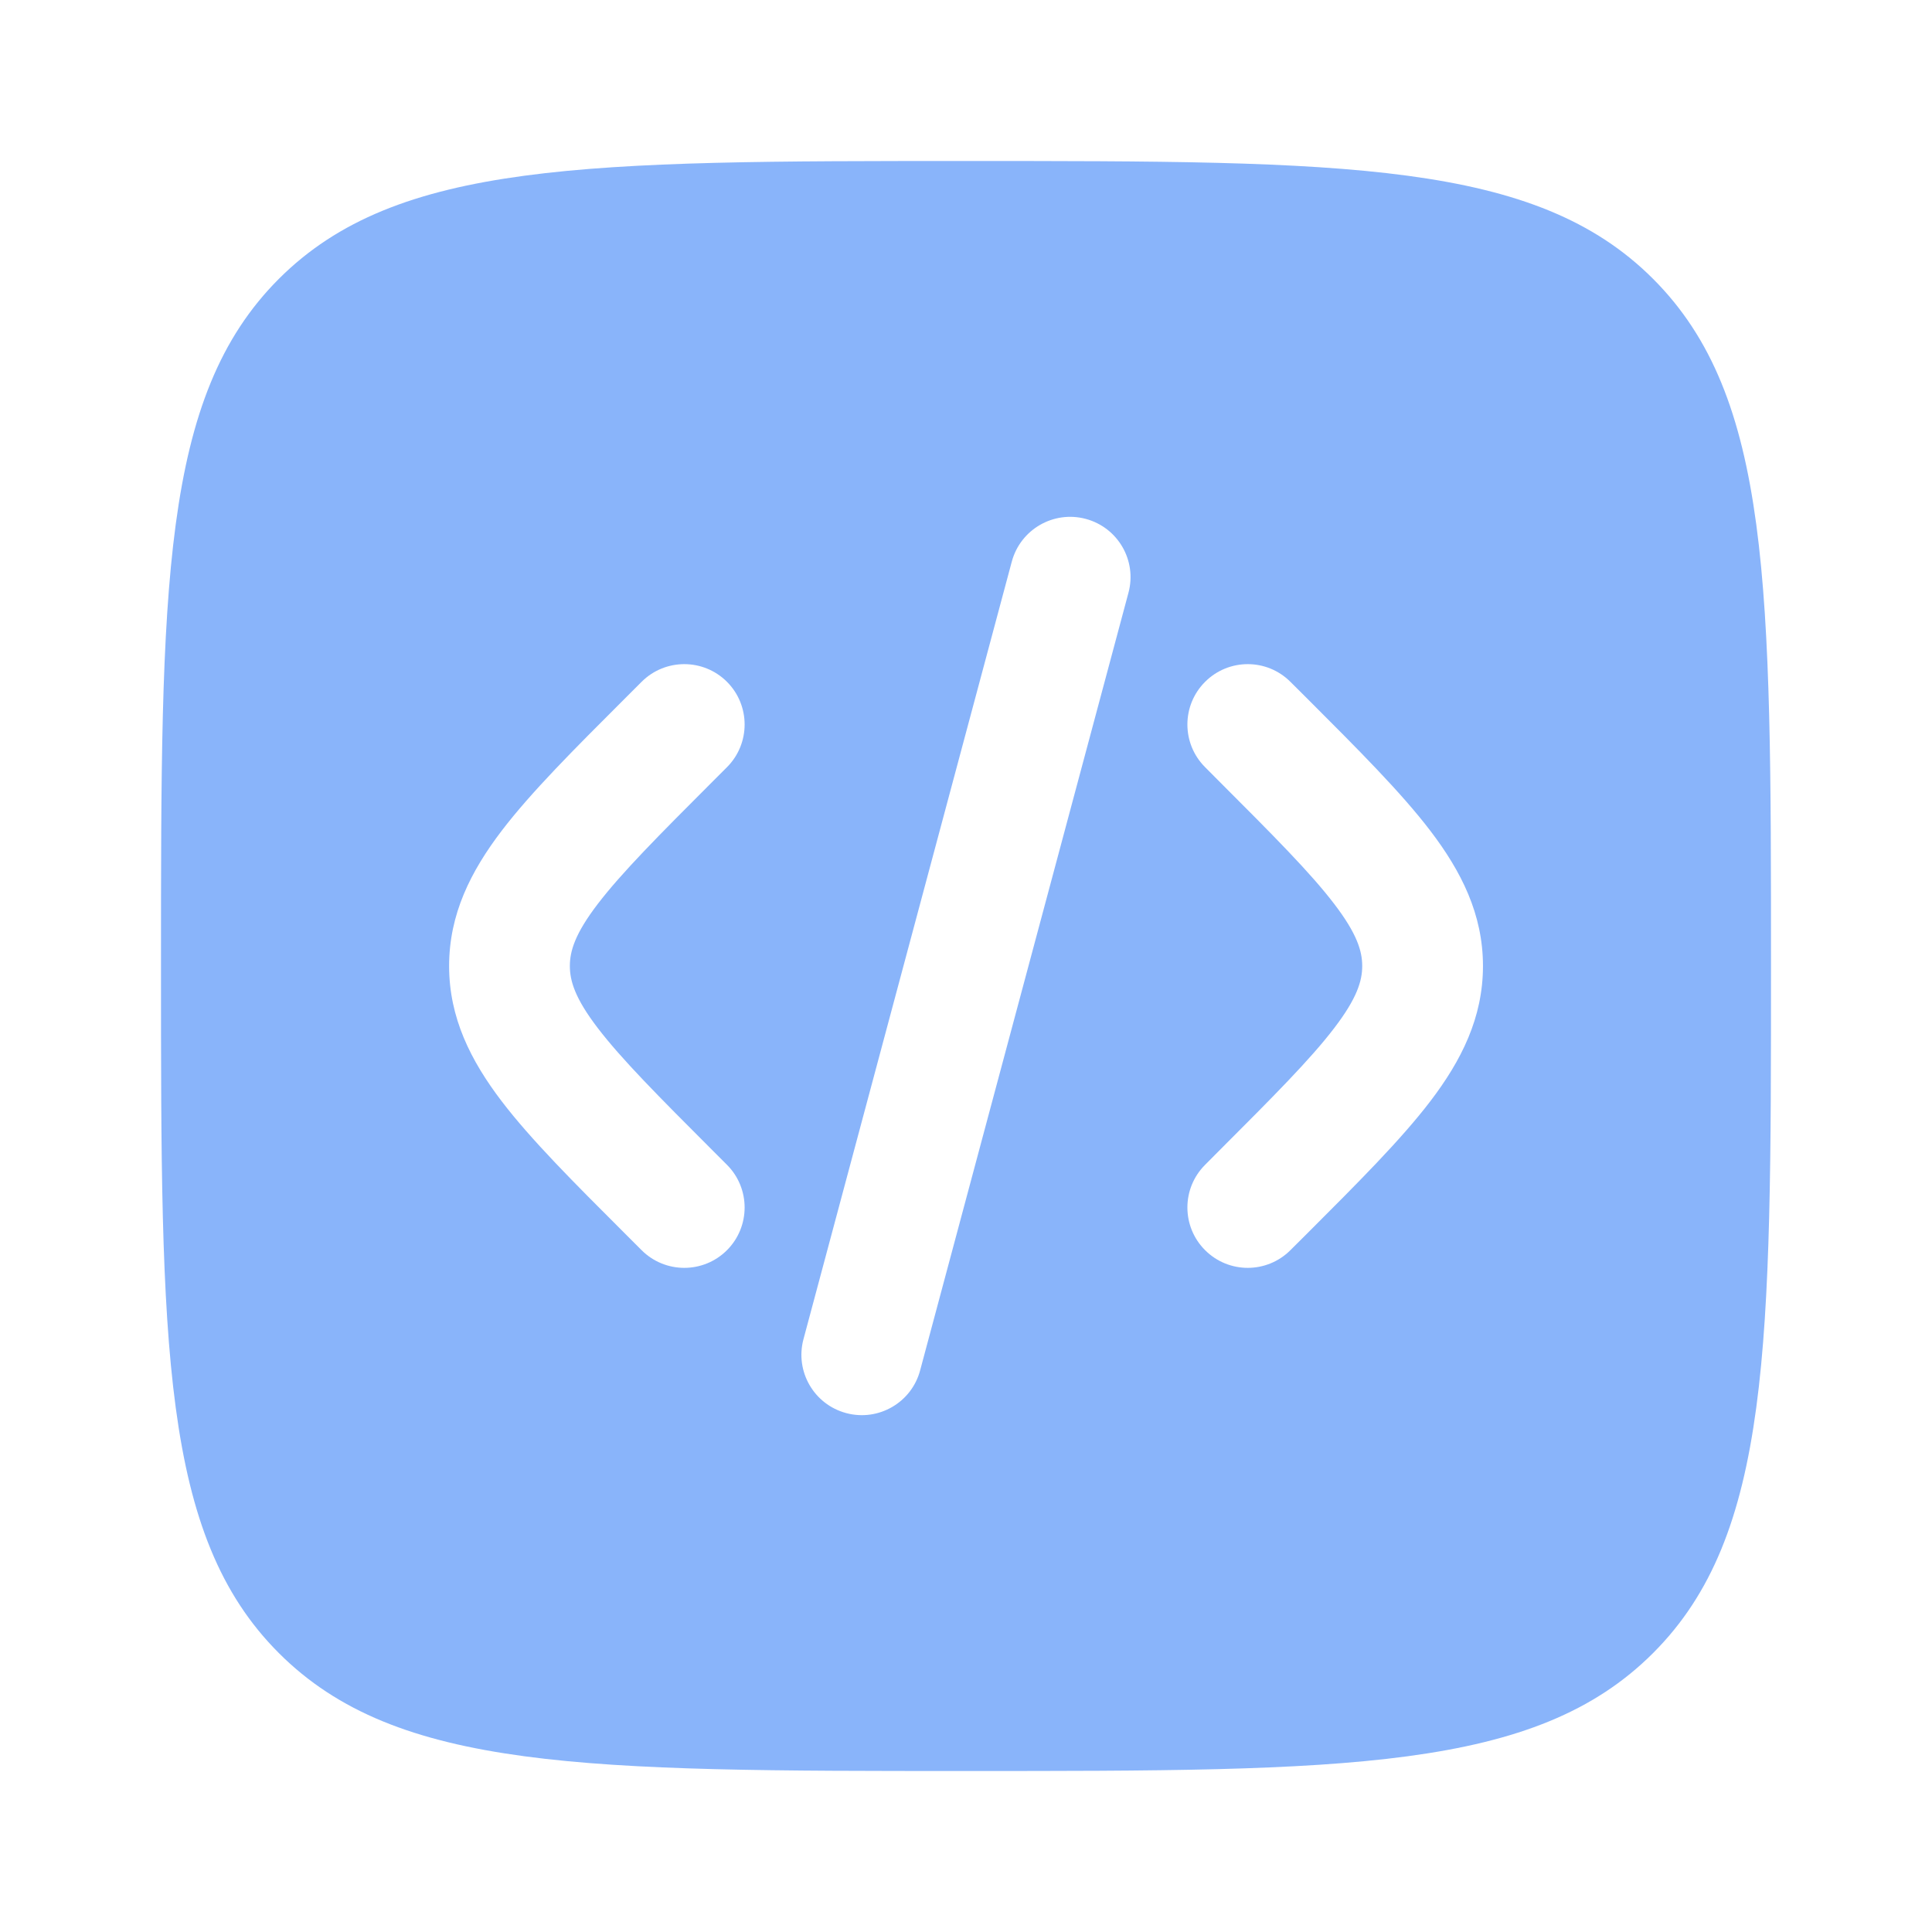
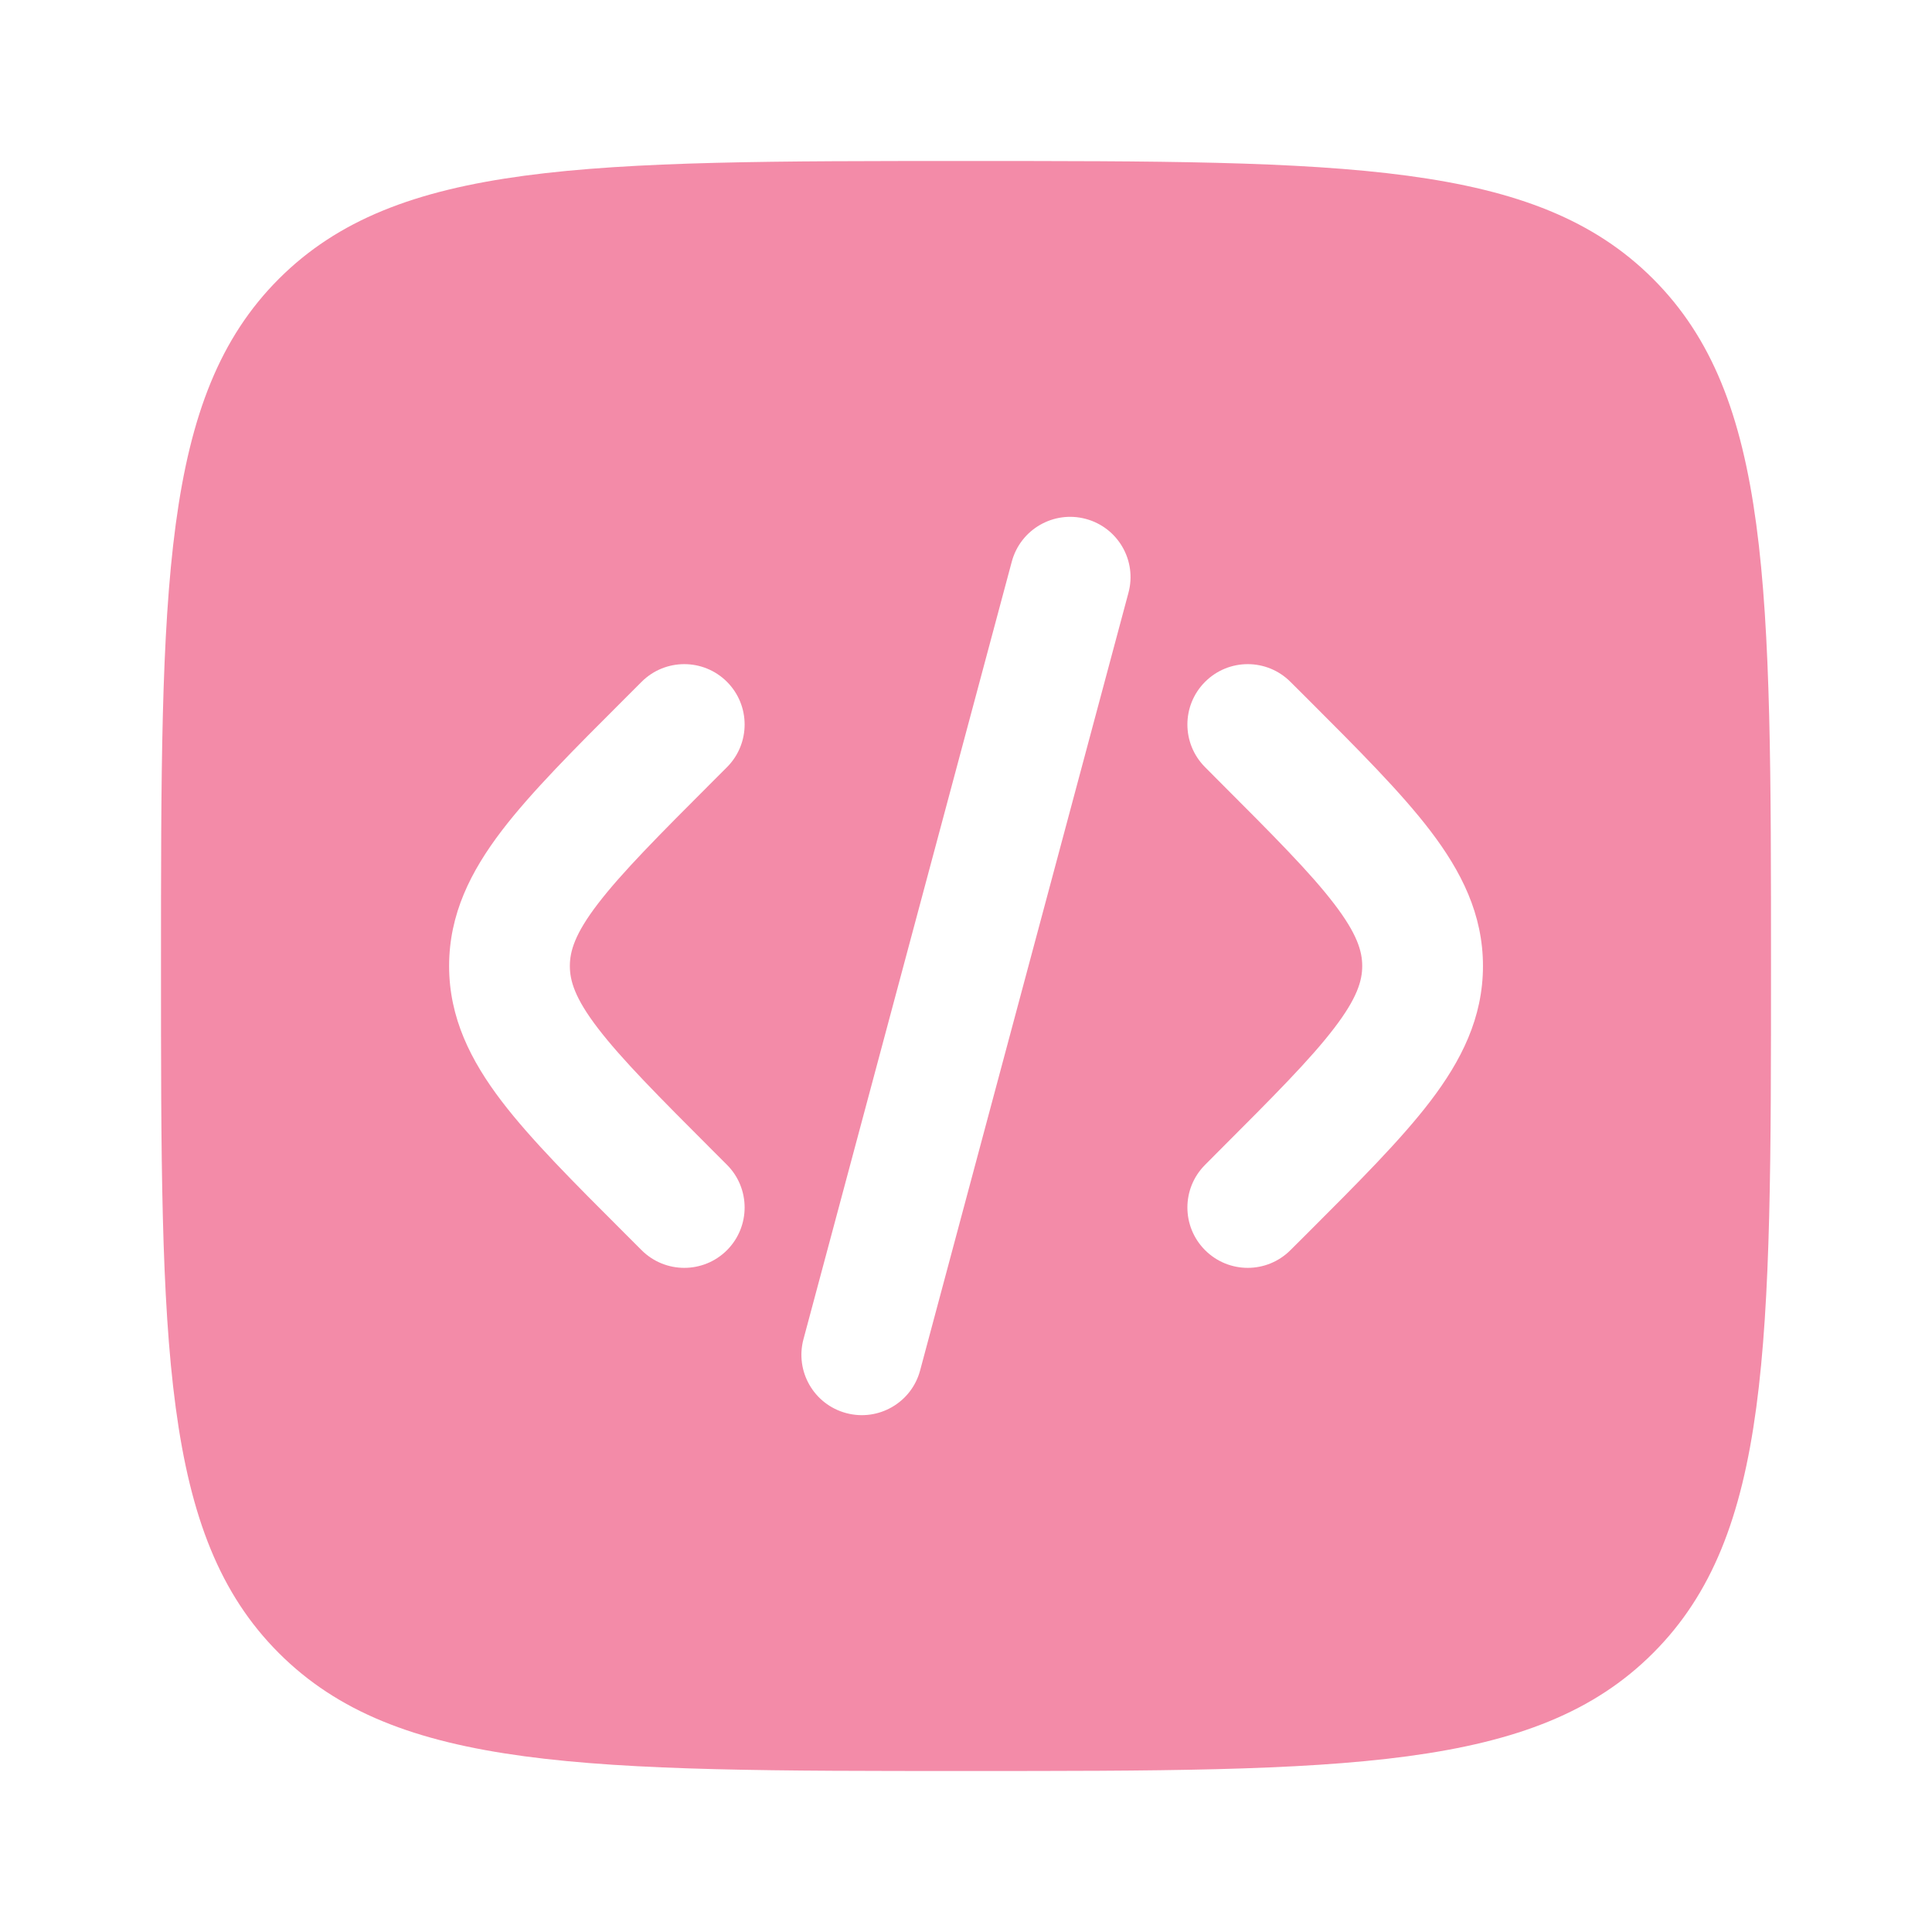
- <svg xmlns="http://www.w3.org/2000/svg" width="800px" height="800px" viewBox="0 0 24 24" fill="#89b4fa">
+ <svg xmlns="http://www.w3.org/2000/svg" viewBox="0 0 24 24" fill="none">
  <g id="SVGRepo_bgCarrier" stroke-width="0" />
  <g id="SVGRepo_tracerCarrier" stroke-linecap="round" stroke-linejoin="round" />
  <g id="SVGRepo_iconCarrier">
-     <path fill-rule="evenodd" clip-rule="evenodd" d="M3.464 3.464C2 4.929 2 7.286 2 12C2 16.714 2 19.071 3.464 20.535C4.929 22 7.286 22 12 22C16.714 22 19.071 22 20.535 20.535C22 19.071 22 16.714 22 12C22 7.286 22 4.929 20.535 3.464C19.071 2 16.714 2 12 2C7.286 2 4.929 2 3.464 3.464ZM13.488 6.446C13.888 6.553 14.126 6.964 14.018 7.364L11.43 17.024C11.323 17.424 10.912 17.661 10.512 17.554C10.111 17.447 9.874 17.036 9.981 16.636L12.569 6.976C12.677 6.576 13.088 6.339 13.488 6.446ZM14.97 8.47C15.263 8.177 15.737 8.177 16.03 8.47L16.239 8.678C16.874 9.313 17.404 9.843 17.768 10.32C18.152 10.824 18.422 11.356 18.422 12C18.422 12.644 18.152 13.176 17.768 13.68C17.404 14.157 16.874 14.687 16.239 15.322L16.03 15.53C15.737 15.823 15.263 15.823 14.97 15.53C14.677 15.237 14.677 14.763 14.97 14.47L15.141 14.298C15.823 13.616 16.28 13.157 16.575 12.77C16.858 12.4 16.922 12.184 16.922 12C16.922 11.816 16.858 11.6 16.575 11.23C16.28 10.843 15.823 10.384 15.141 9.702L14.97 9.53C14.677 9.237 14.677 8.763 14.97 8.47ZM7.97 8.47C8.263 8.177 8.738 8.177 9.031 8.47C9.323 8.763 9.323 9.237 9.031 9.53L8.859 9.702C8.177 10.384 7.721 10.843 7.425 11.23C7.142 11.6 7.079 11.816 7.079 12C7.079 12.184 7.142 12.4 7.425 12.77C7.721 13.157 8.177 13.616 8.859 14.298L9.031 14.47C9.323 14.763 9.323 15.237 9.031 15.53C8.738 15.823 8.263 15.823 7.97 15.53L7.762 15.322C7.126 14.687 6.596 14.157 6.232 13.68C5.848 13.176 5.579 12.644 5.579 12C5.579 11.356 5.848 10.824 6.232 10.32C6.596 9.843 7.126 9.313 7.762 8.678L7.97 8.47Z" fill="#89b4fa" />
+     <path fill-rule="evenodd" clip-rule="evenodd" d="M3.464 3.464C2 4.929 2 7.286 2 12C2 16.714 2 19.071 3.464 20.535C4.929 22 7.286 22 12 22C16.714 22 19.071 22 20.535 20.535C22 19.071 22 16.714 22 12C22 7.286 22 4.929 20.535 3.464C19.071 2 16.714 2 12 2C7.286 2 4.929 2 3.464 3.464ZM13.488 6.446C13.888 6.553 14.126 6.964 14.018 7.364L11.43 17.024C11.323 17.424 10.912 17.661 10.512 17.554C10.111 17.447 9.874 17.036 9.981 16.636L12.569 6.976C12.677 6.576 13.088 6.339 13.488 6.446ZM14.97 8.47C15.263 8.177 15.737 8.177 16.03 8.47L16.239 8.678C16.874 9.313 17.404 9.843 17.768 10.32C18.152 10.824 18.422 11.356 18.422 12C18.422 12.644 18.152 13.176 17.768 13.68C17.404 14.157 16.874 14.687 16.239 15.322L16.03 15.53C15.737 15.823 15.263 15.823 14.97 15.53C14.677 15.237 14.677 14.763 14.97 14.47L15.141 14.298C15.823 13.616 16.28 13.157 16.575 12.77C16.858 12.4 16.922 12.184 16.922 12C16.922 11.816 16.858 11.6 16.575 11.23C16.28 10.843 15.823 10.384 15.141 9.702L14.97 9.53C14.677 9.237 14.677 8.763 14.97 8.47ZM7.97 8.47C8.263 8.177 8.738 8.177 9.031 8.47C9.323 8.763 9.323 9.237 9.031 9.53L8.859 9.702C8.177 10.384 7.721 10.843 7.425 11.23C7.142 11.6 7.079 11.816 7.079 12C7.079 12.184 7.142 12.4 7.425 12.77C7.721 13.157 8.177 13.616 8.859 14.298L9.031 14.47C9.323 14.763 9.323 15.237 9.031 15.53C8.738 15.823 8.263 15.823 7.97 15.53L7.762 15.322C7.126 14.687 6.596 14.157 6.232 13.68C5.848 13.176 5.579 12.644 5.579 12C5.579 11.356 5.848 10.824 6.232 10.32C6.596 9.843 7.126 9.313 7.762 8.678L7.97 8.47Z" fill="#f38ba8" />
  </g>
</svg>
